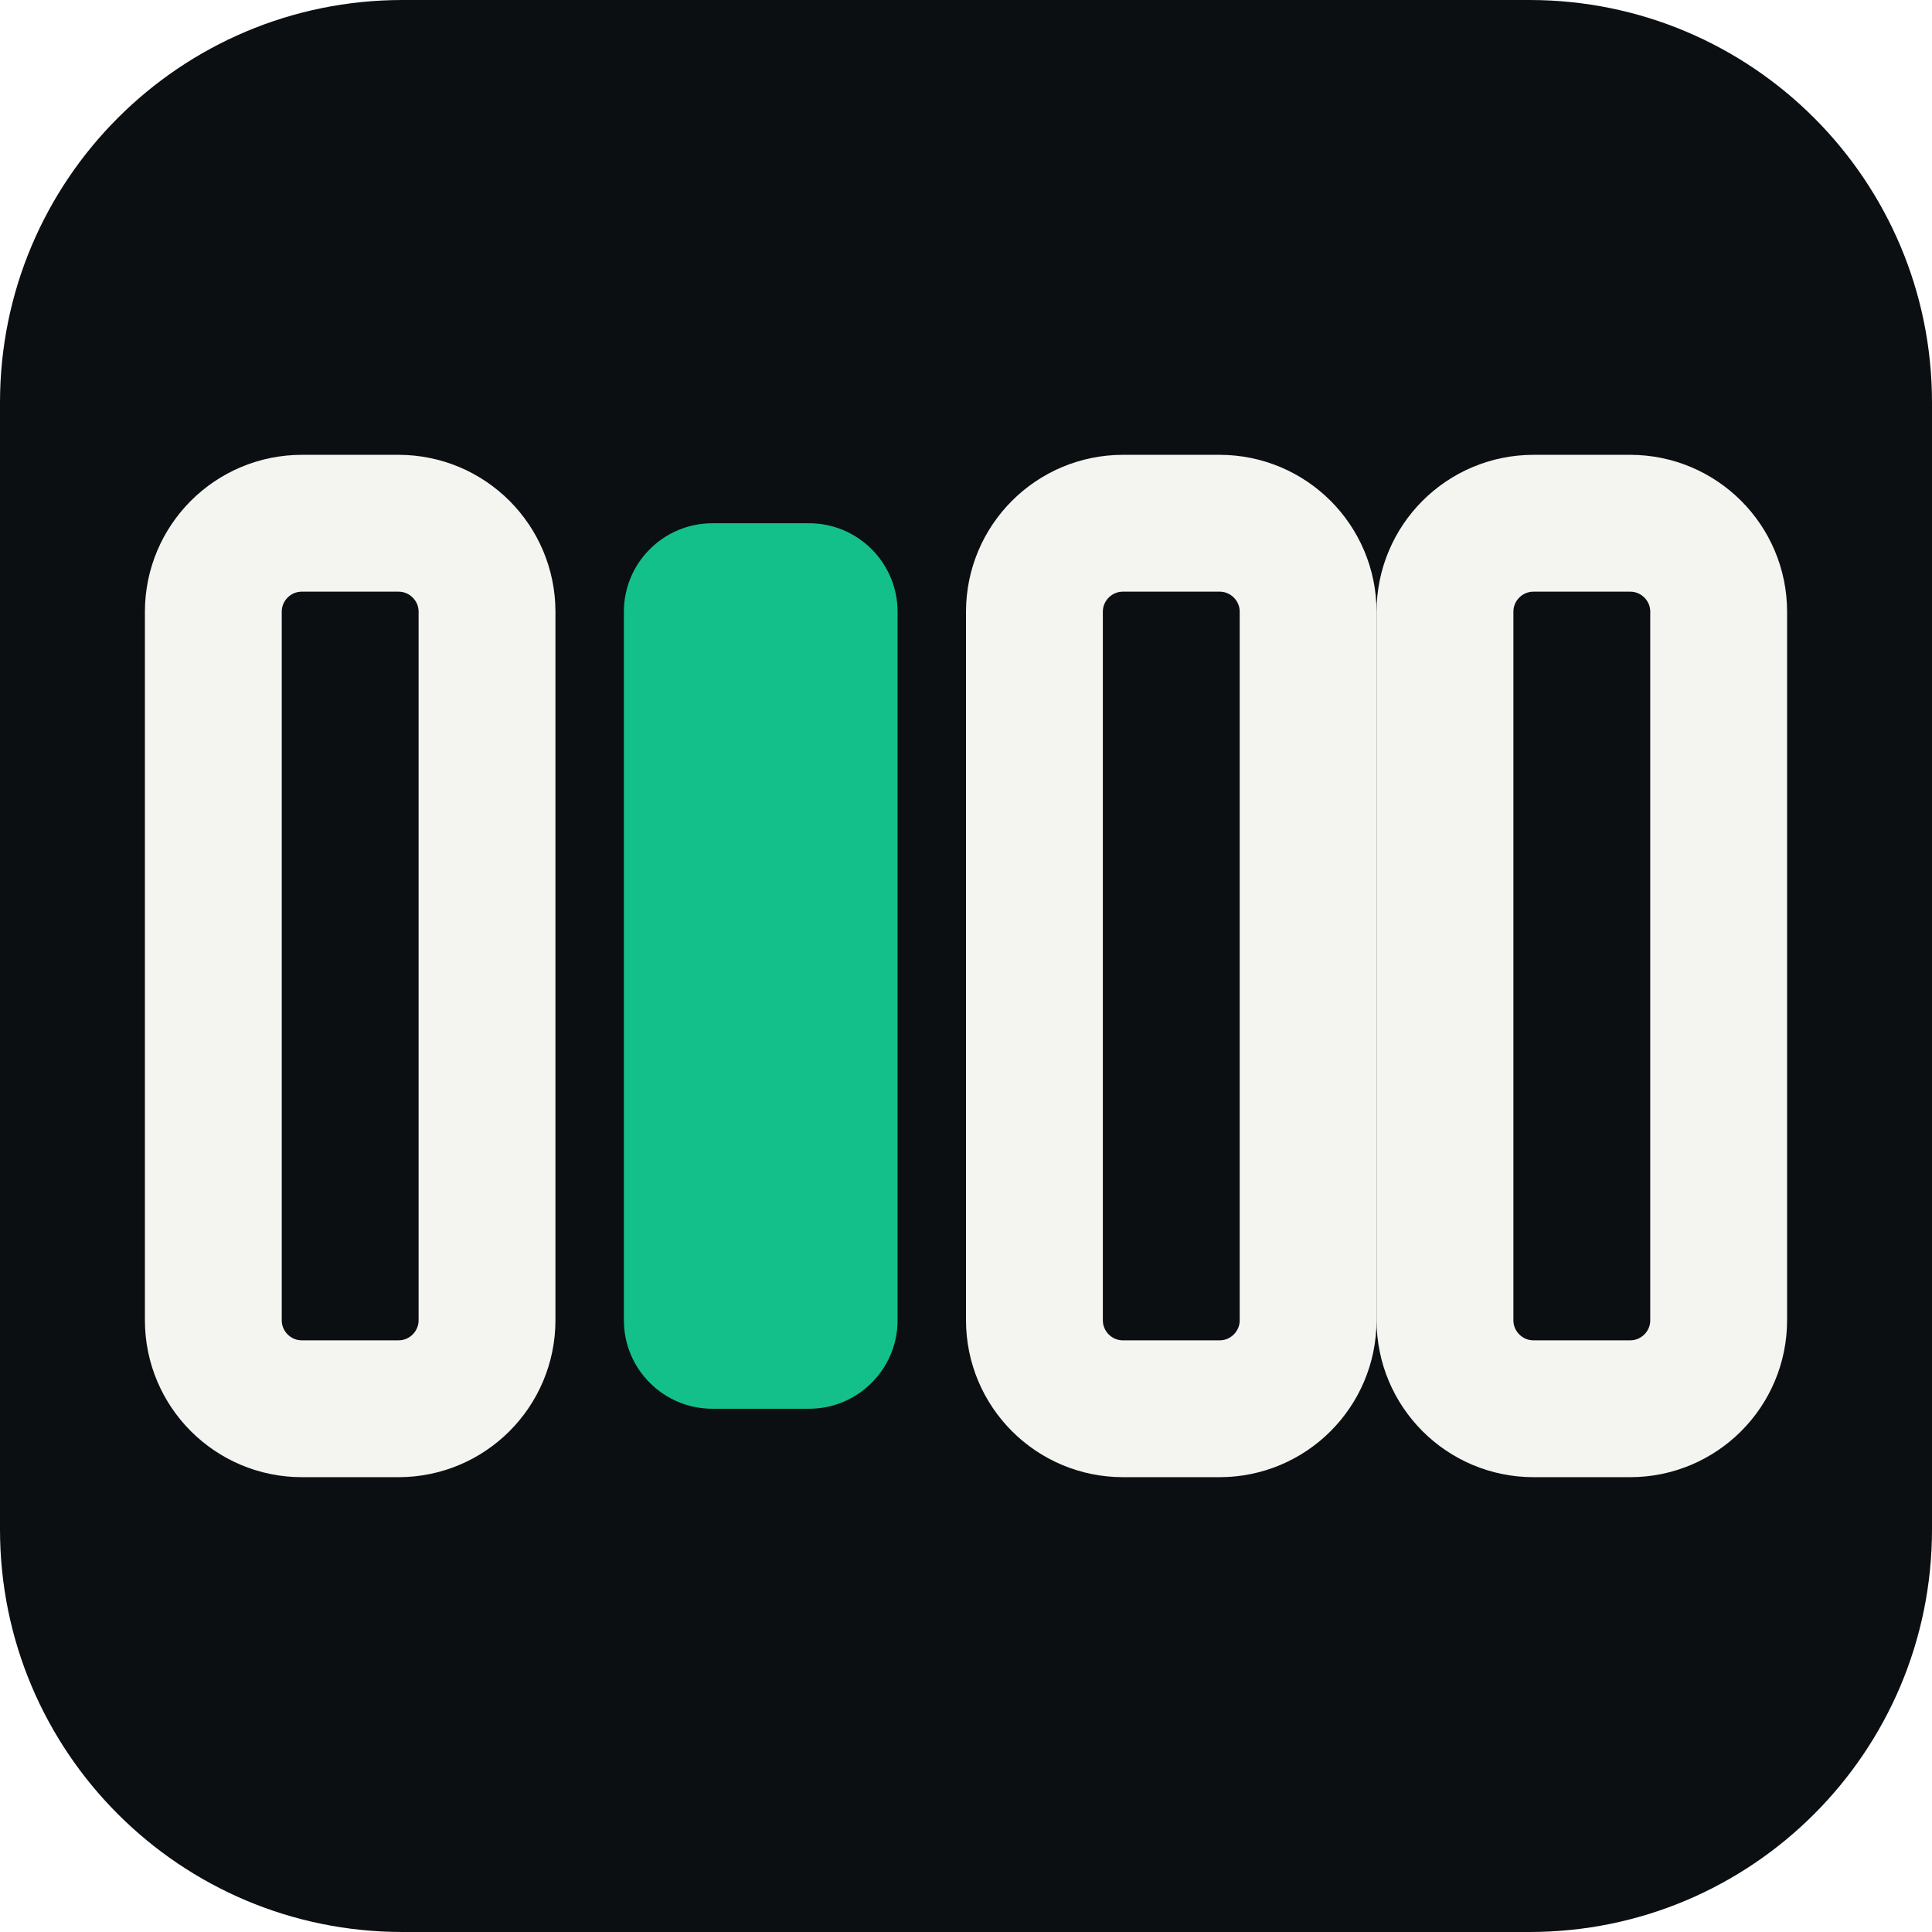
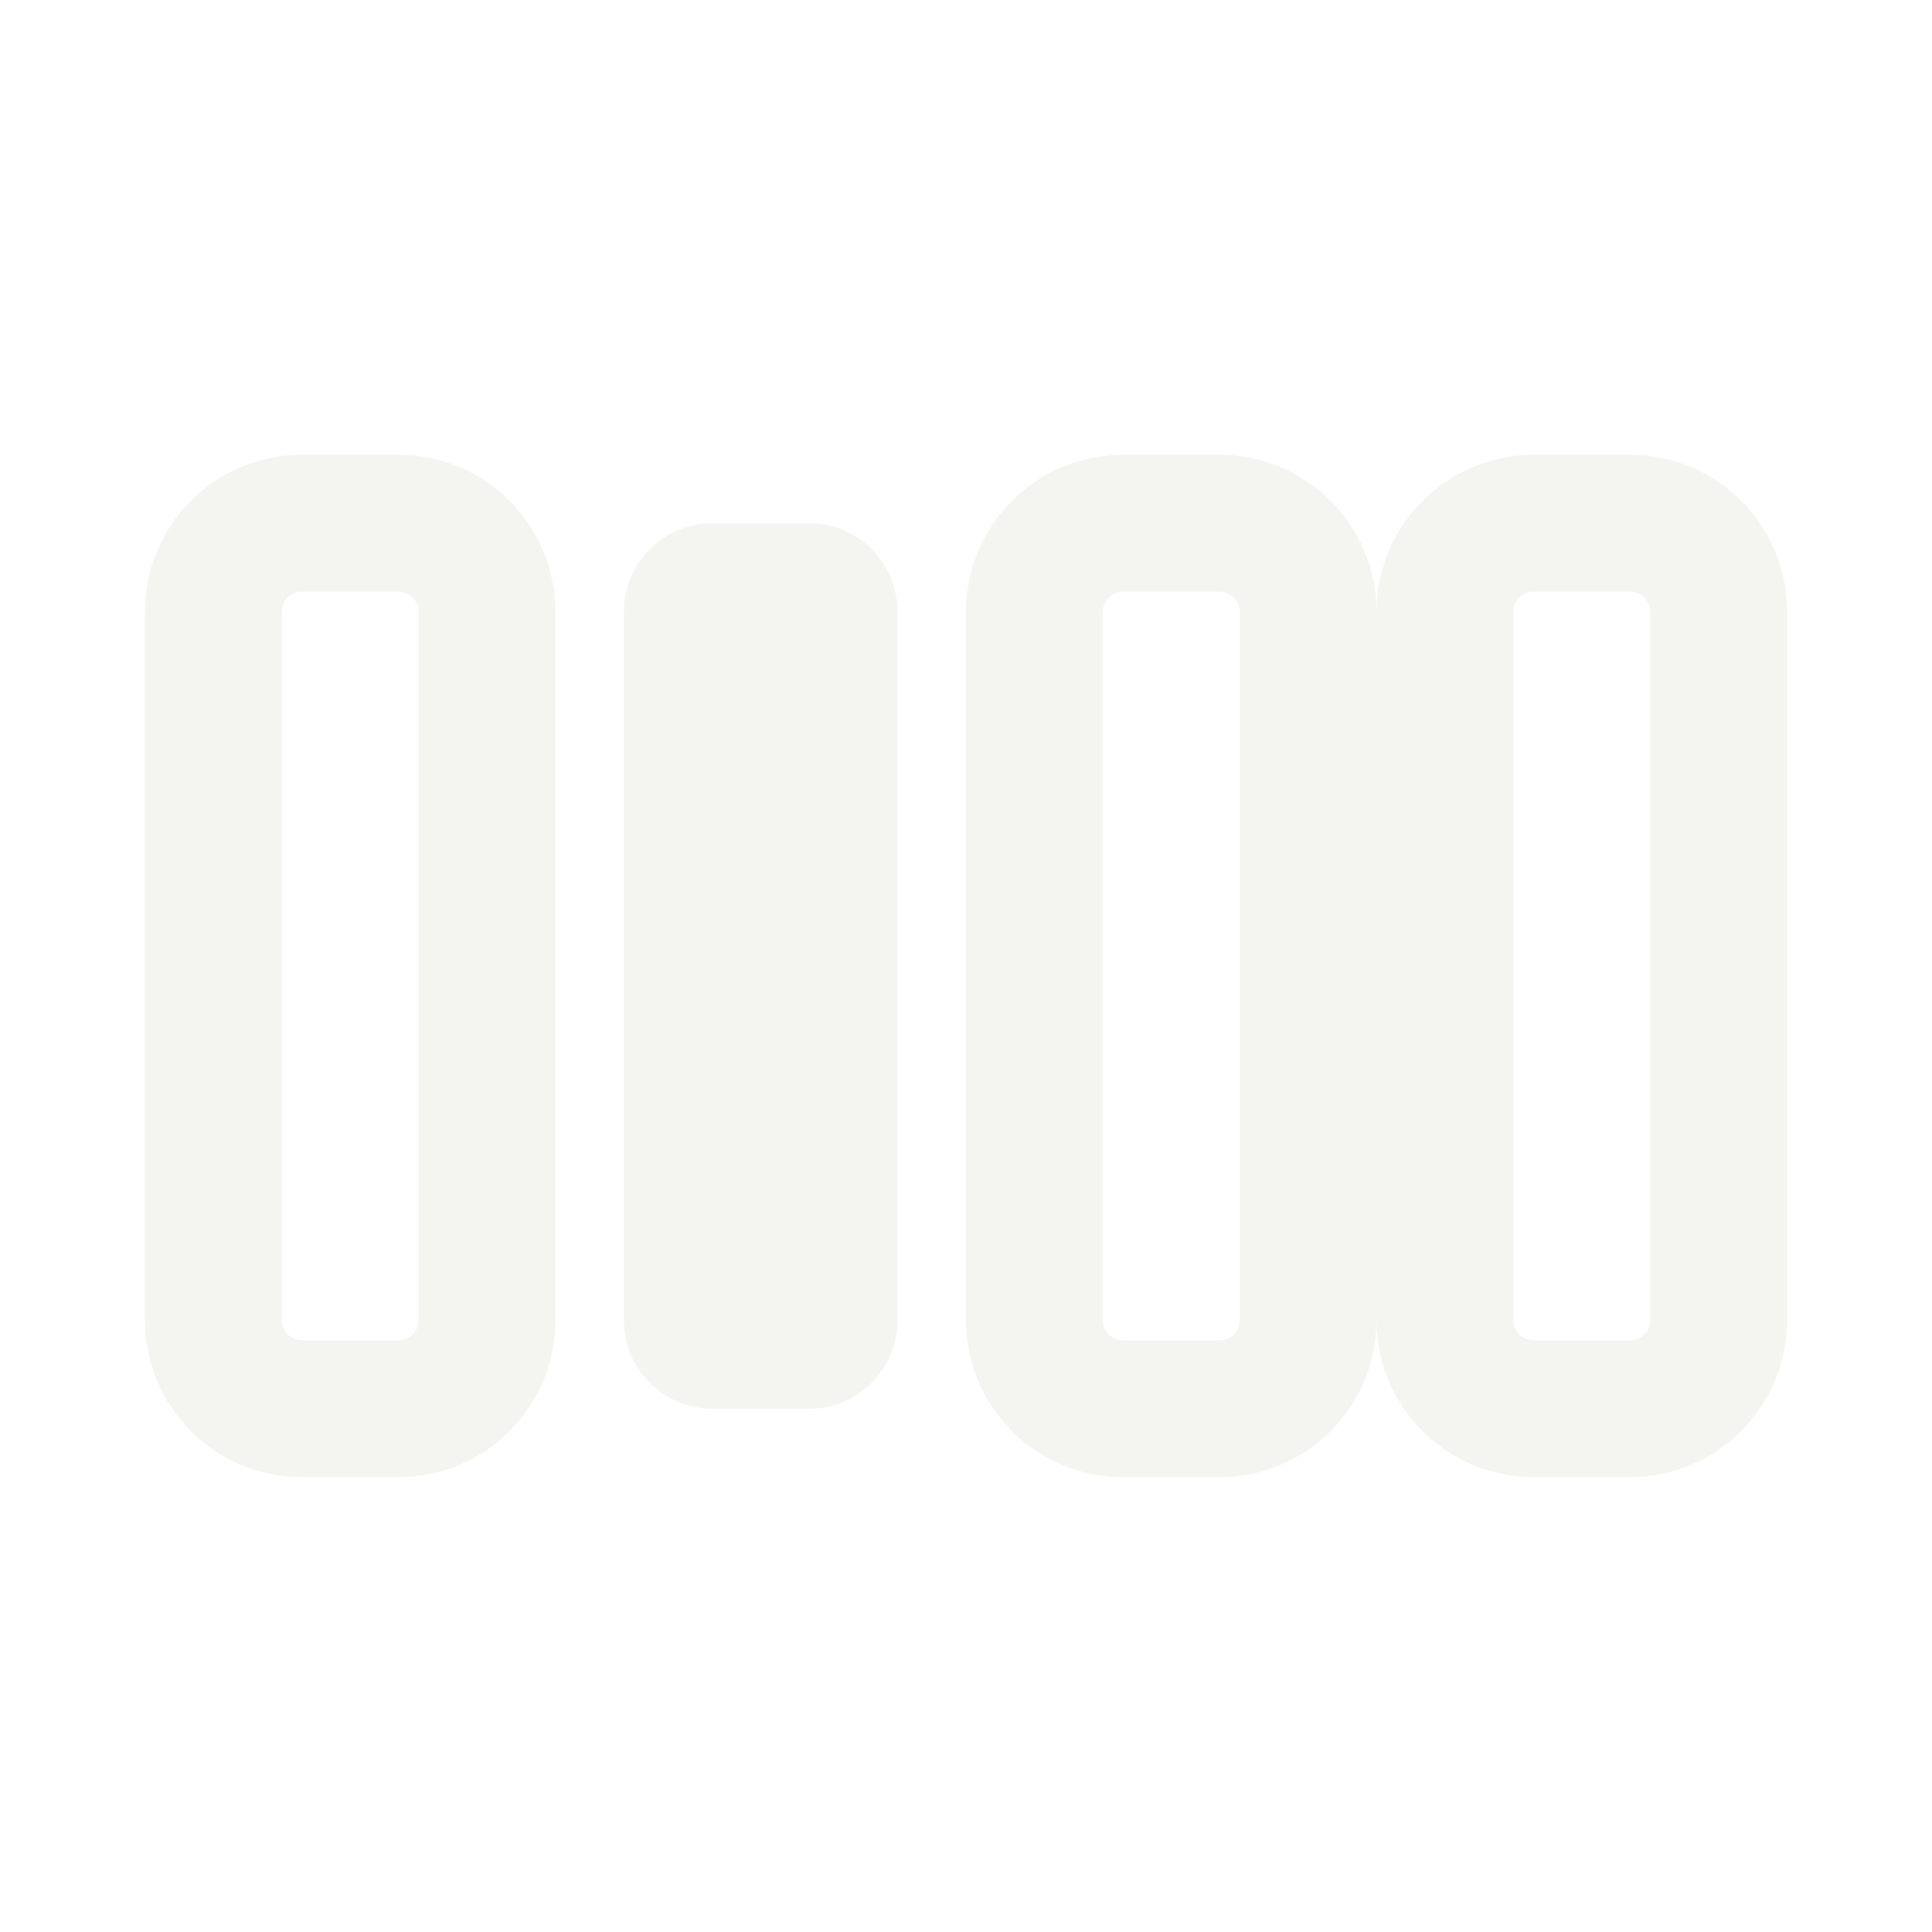
<svg xmlns="http://www.w3.org/2000/svg" viewBox="0 0 24 24" fill="none">
-   <rect width="24" height="24" rx="5" fill="#0C0F12" />
  <rect x="2.65" y="6.5" width="3.4" height="11" rx="1.1" stroke="#F4F4F1" stroke-width="1.7" />
-   <rect x="7.75" y="6.5" width="3.4" height="11" rx="1.1" fill="#14C08A" />
+   <rect x="7.75" y="6.5" width="3.4" height="11" rx="1.1" fill="#F4F4F1" />
  <rect x="12.85" y="6.5" width="3.4" height="11" rx="1.1" stroke="#F4F4F1" stroke-width="1.7" />
  <rect x="17.95" y="6.5" width="3.4" height="11" rx="1.1" stroke="#F4F4F1" stroke-width="1.7" />
</svg>
